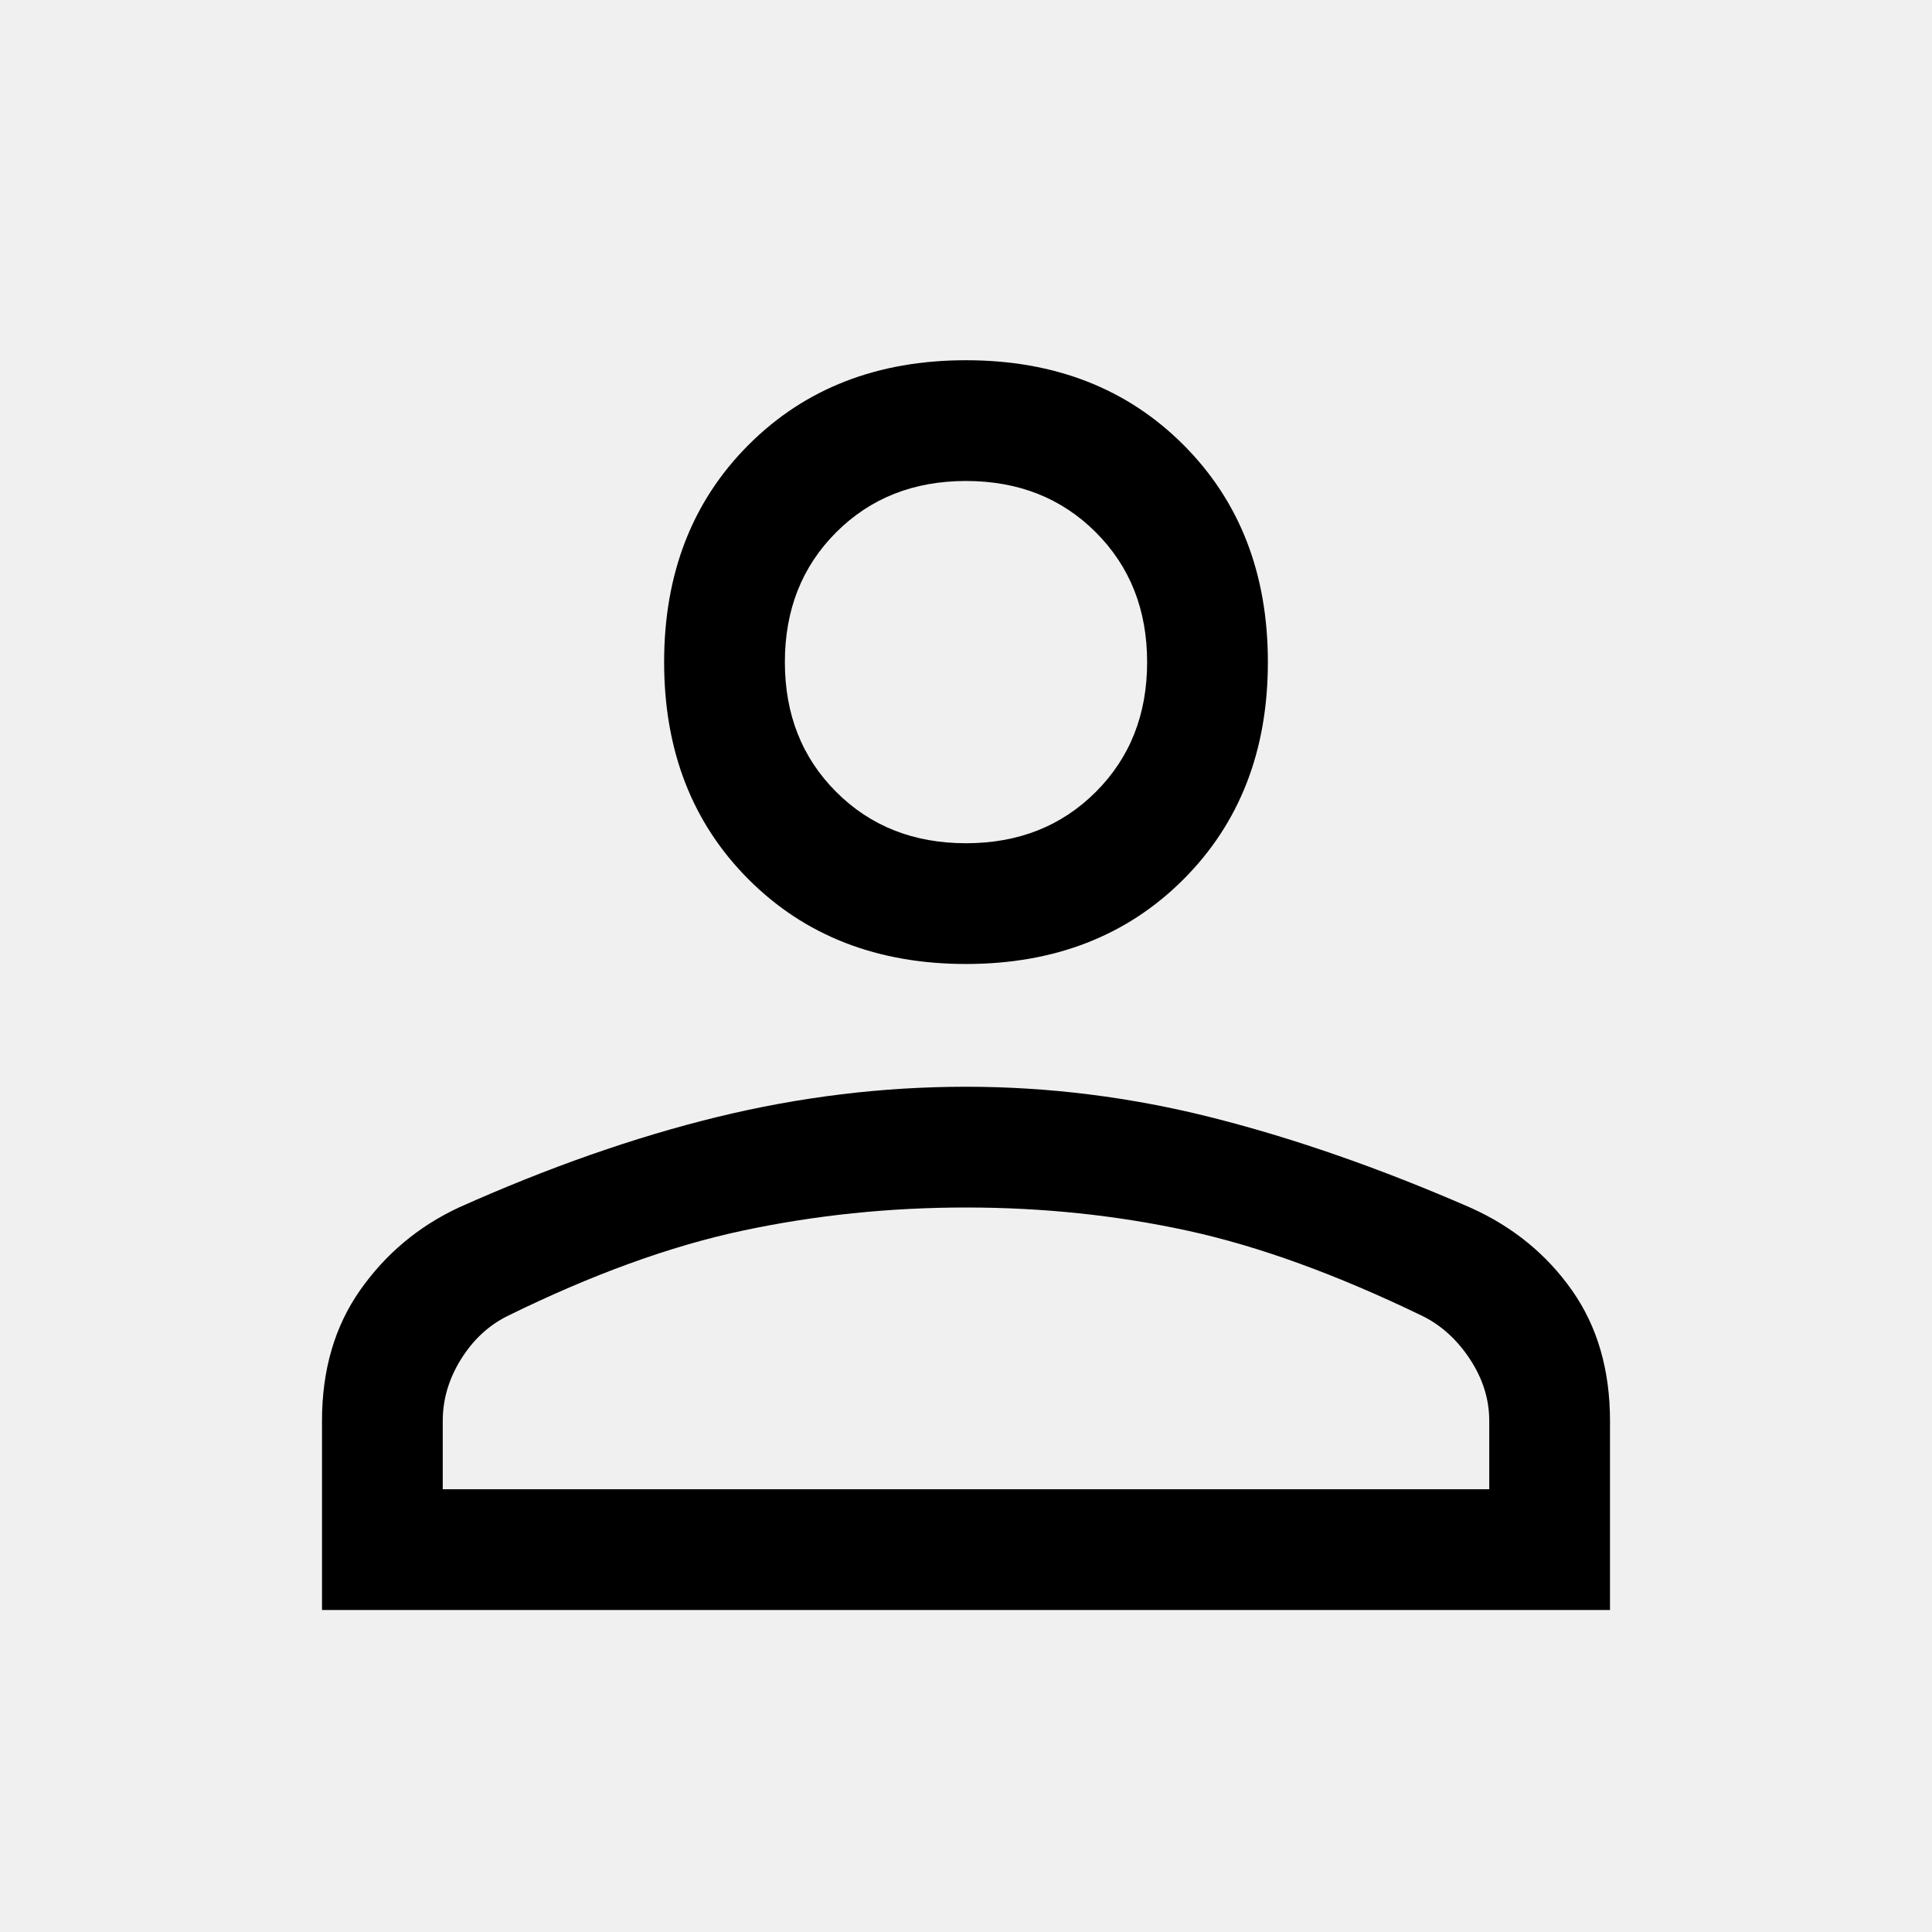
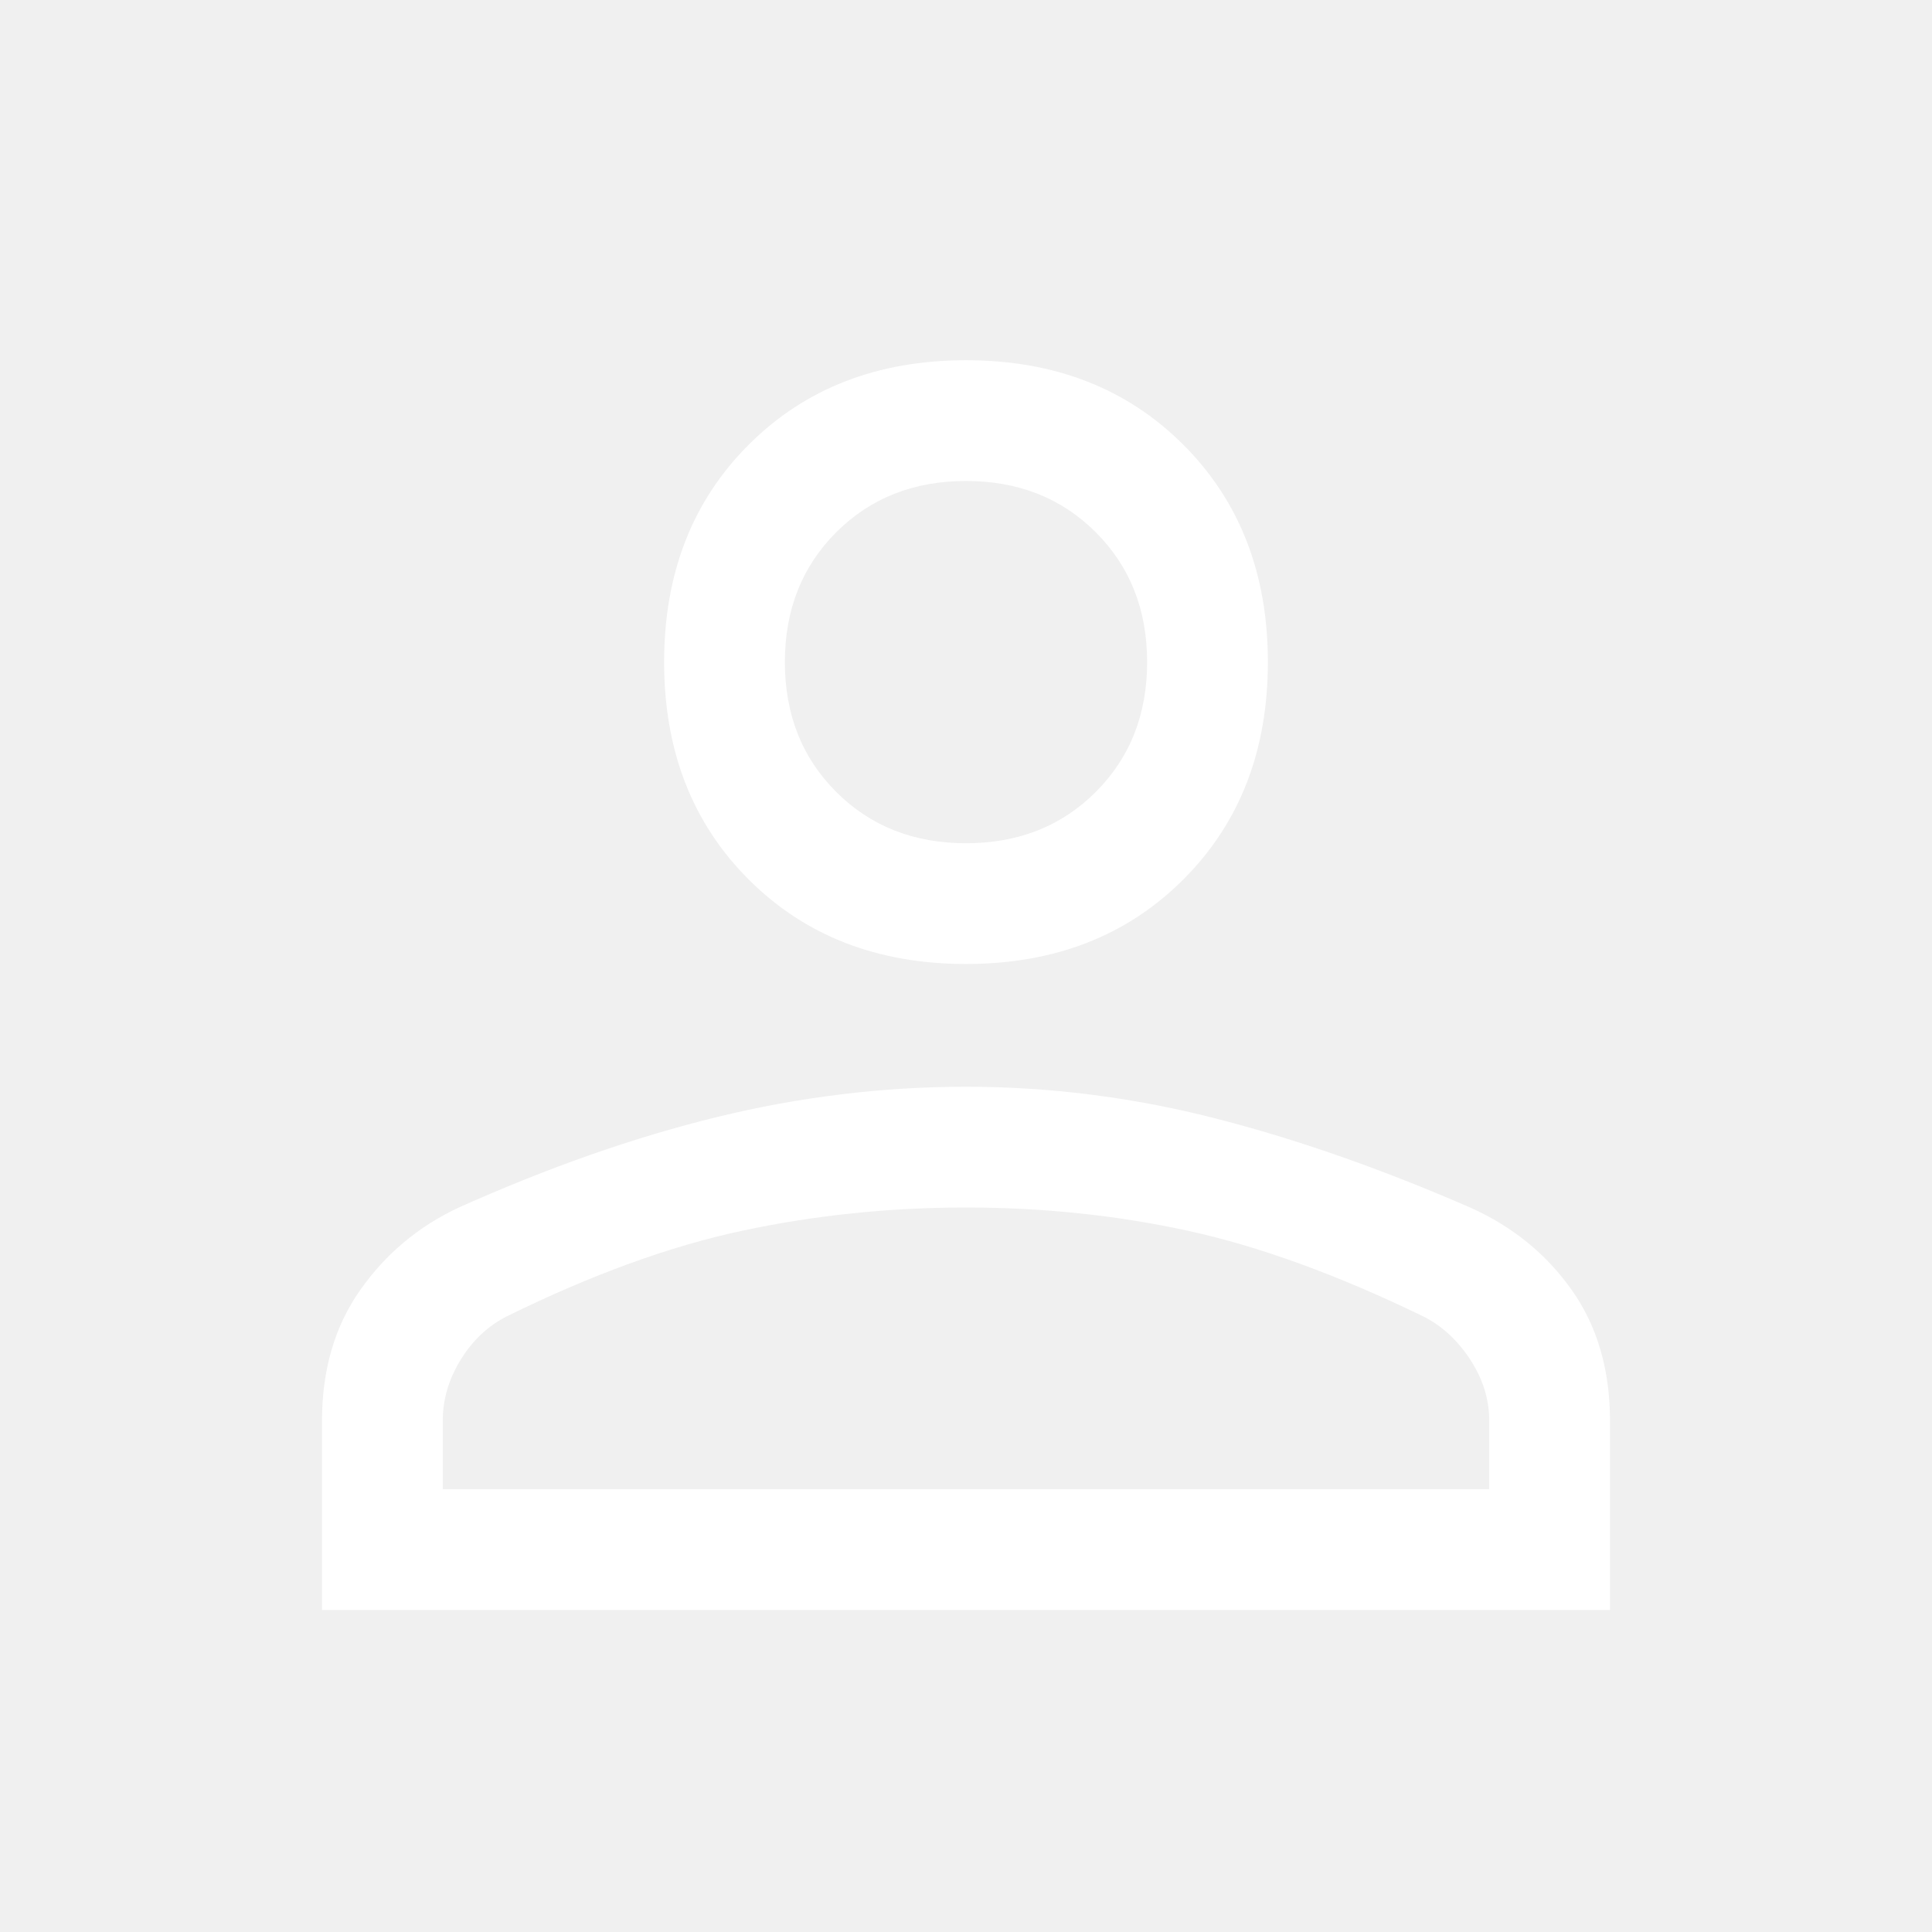
- <svg xmlns="http://www.w3.org/2000/svg" height="48" viewBox="0 -960 960 960" width="48" fill="currentColor">
+ <svg xmlns="http://www.w3.org/2000/svg" height="48" viewBox="0 -960 960 960" width="48" fill="#FFFFFF">
  <path d="M480-481q-66 0-108-42t-42-108q0-66 42-108t108-42q66 0 108 42t42 108q0 66-42 108t-108 42ZM160-160v-94q0-38 19-65t49-41q67-30 128.5-45T480-420q62 0 123 15.5t127.921 44.694q31.301 14.126 50.19 40.966Q800-292 800-254v94H160Zm60-60h520v-34q0-16-9.5-30.5T707-306q-64-31-117-42.5T480-360q-57 0-111 11.5T252-306q-14 7-23 21.5t-9 30.5v34Zm260-321q39 0 64.5-25.5T570-631q0-39-25.5-64.5T480-721q-39 0-64.5 25.5T390-631q0 39 25.5 64.5T480-541Zm0-90Zm0 411Z" />
</svg>
